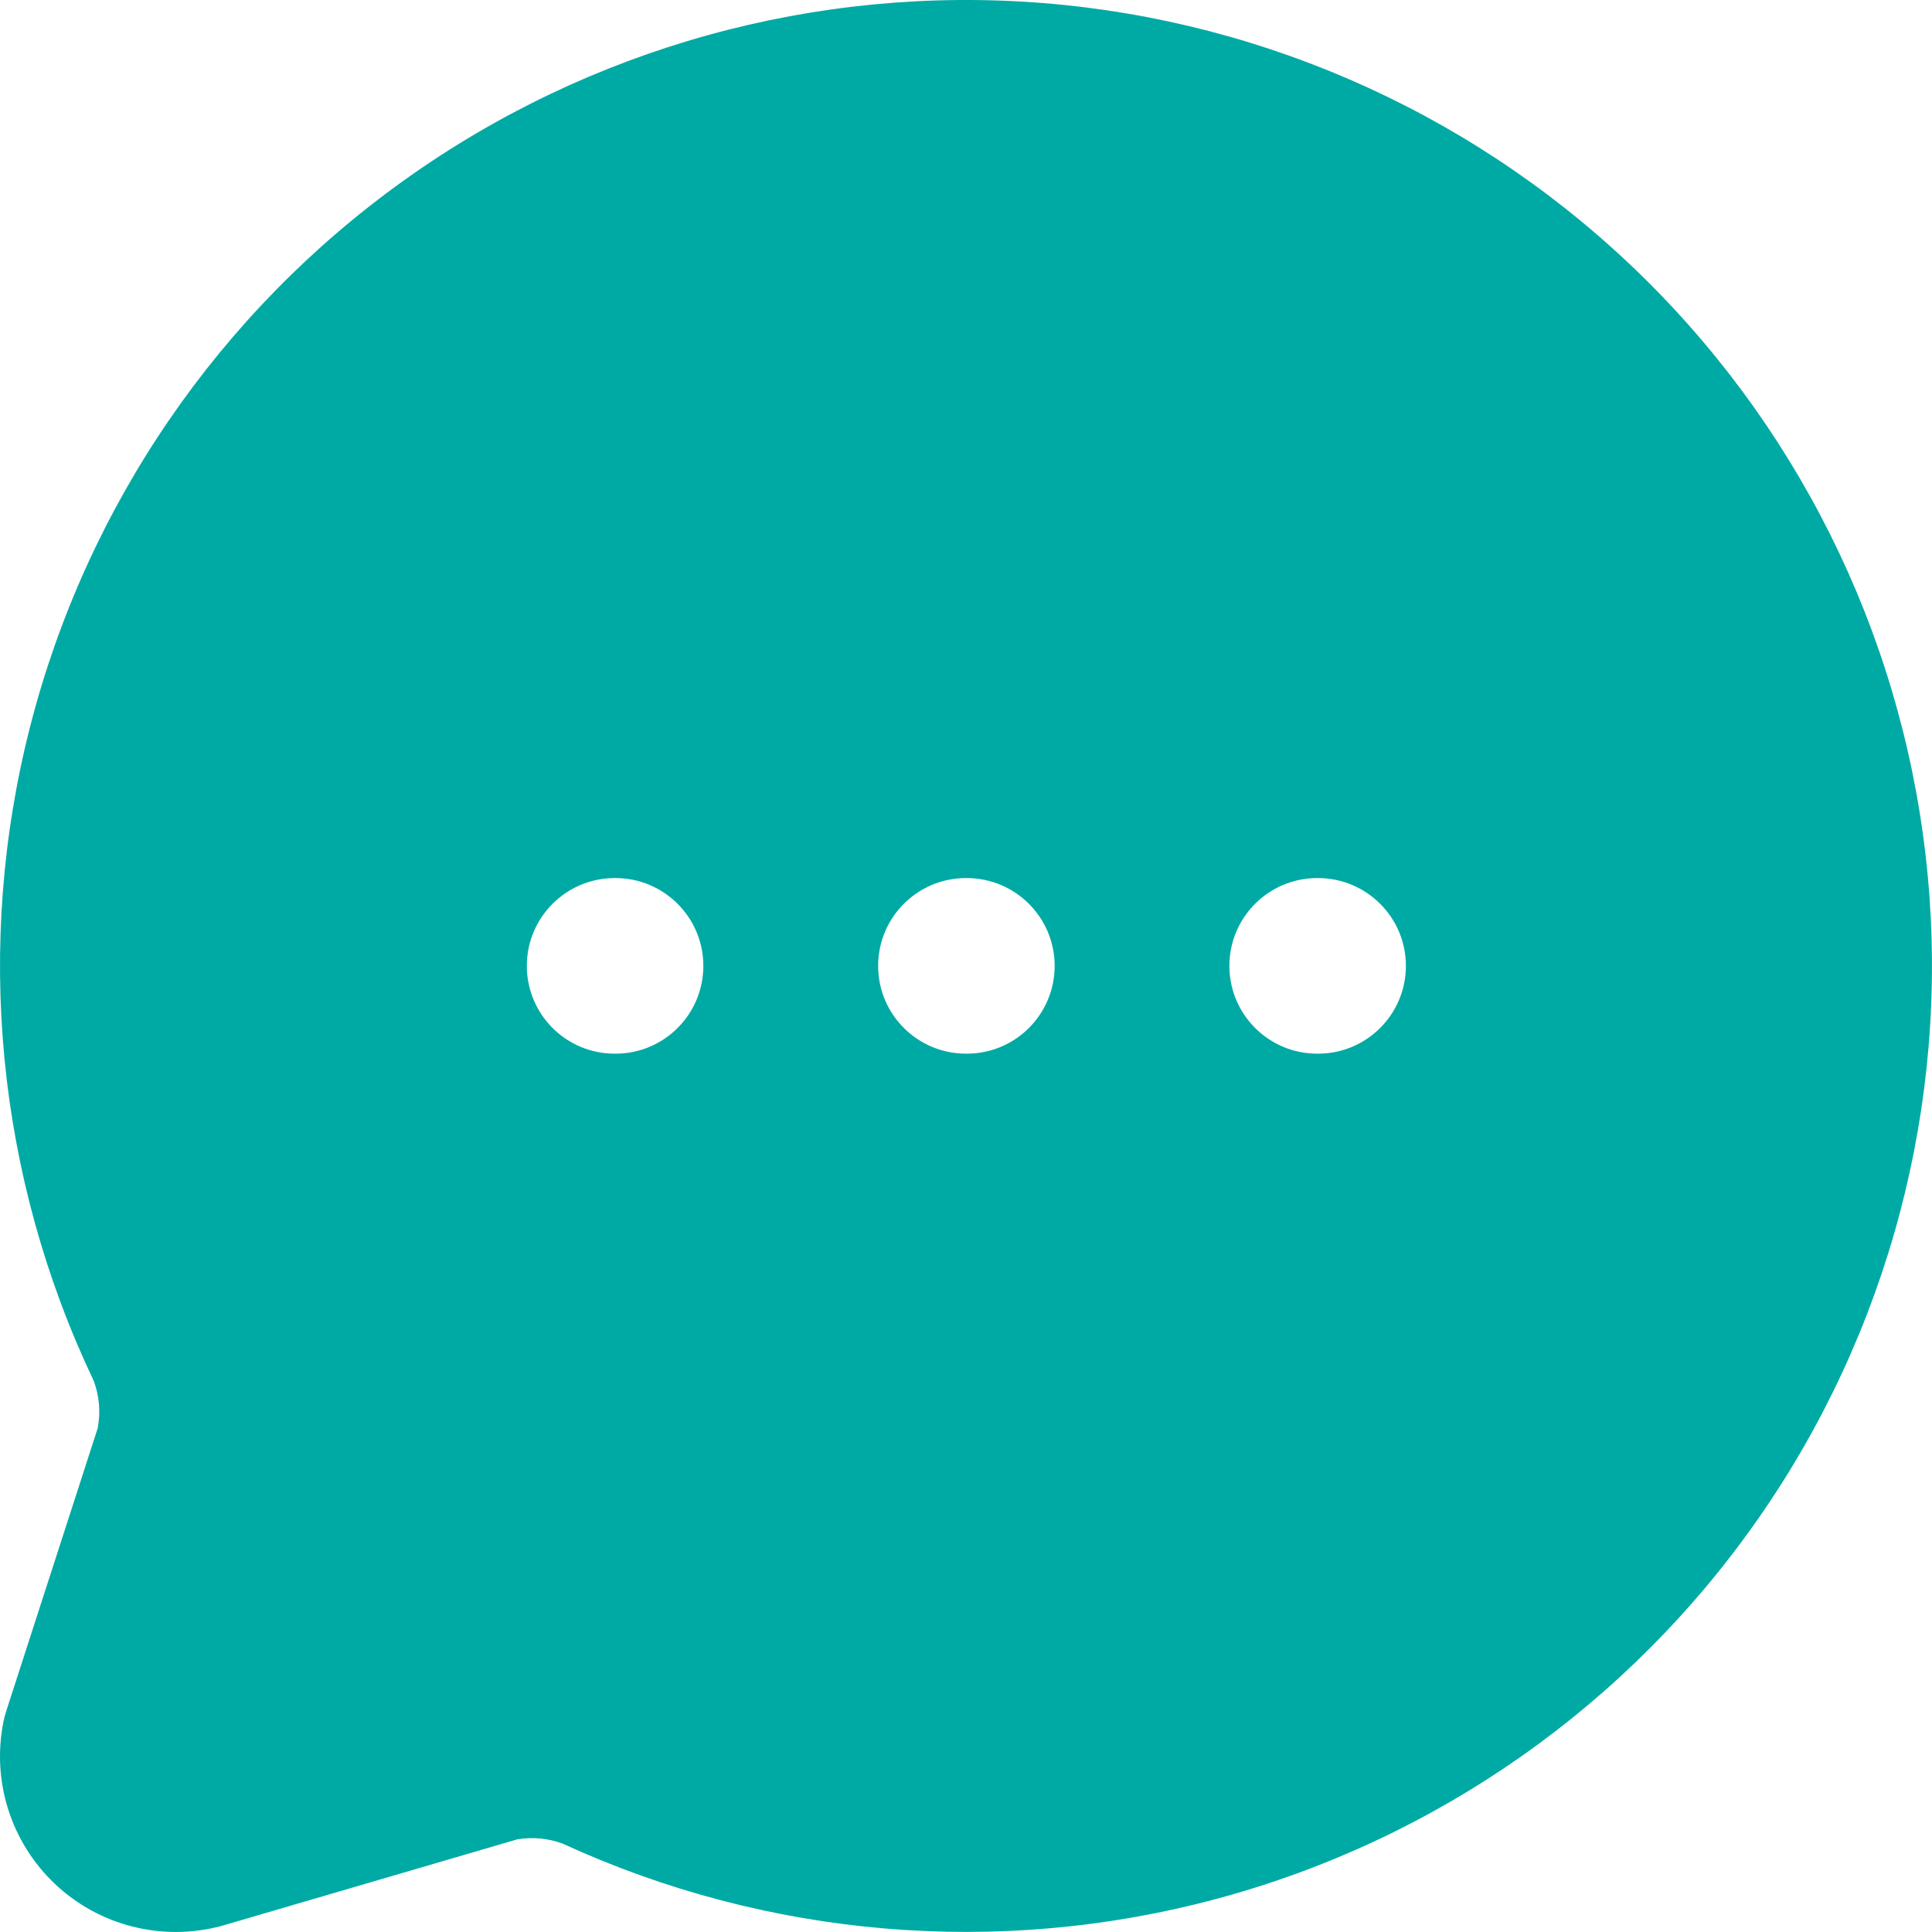
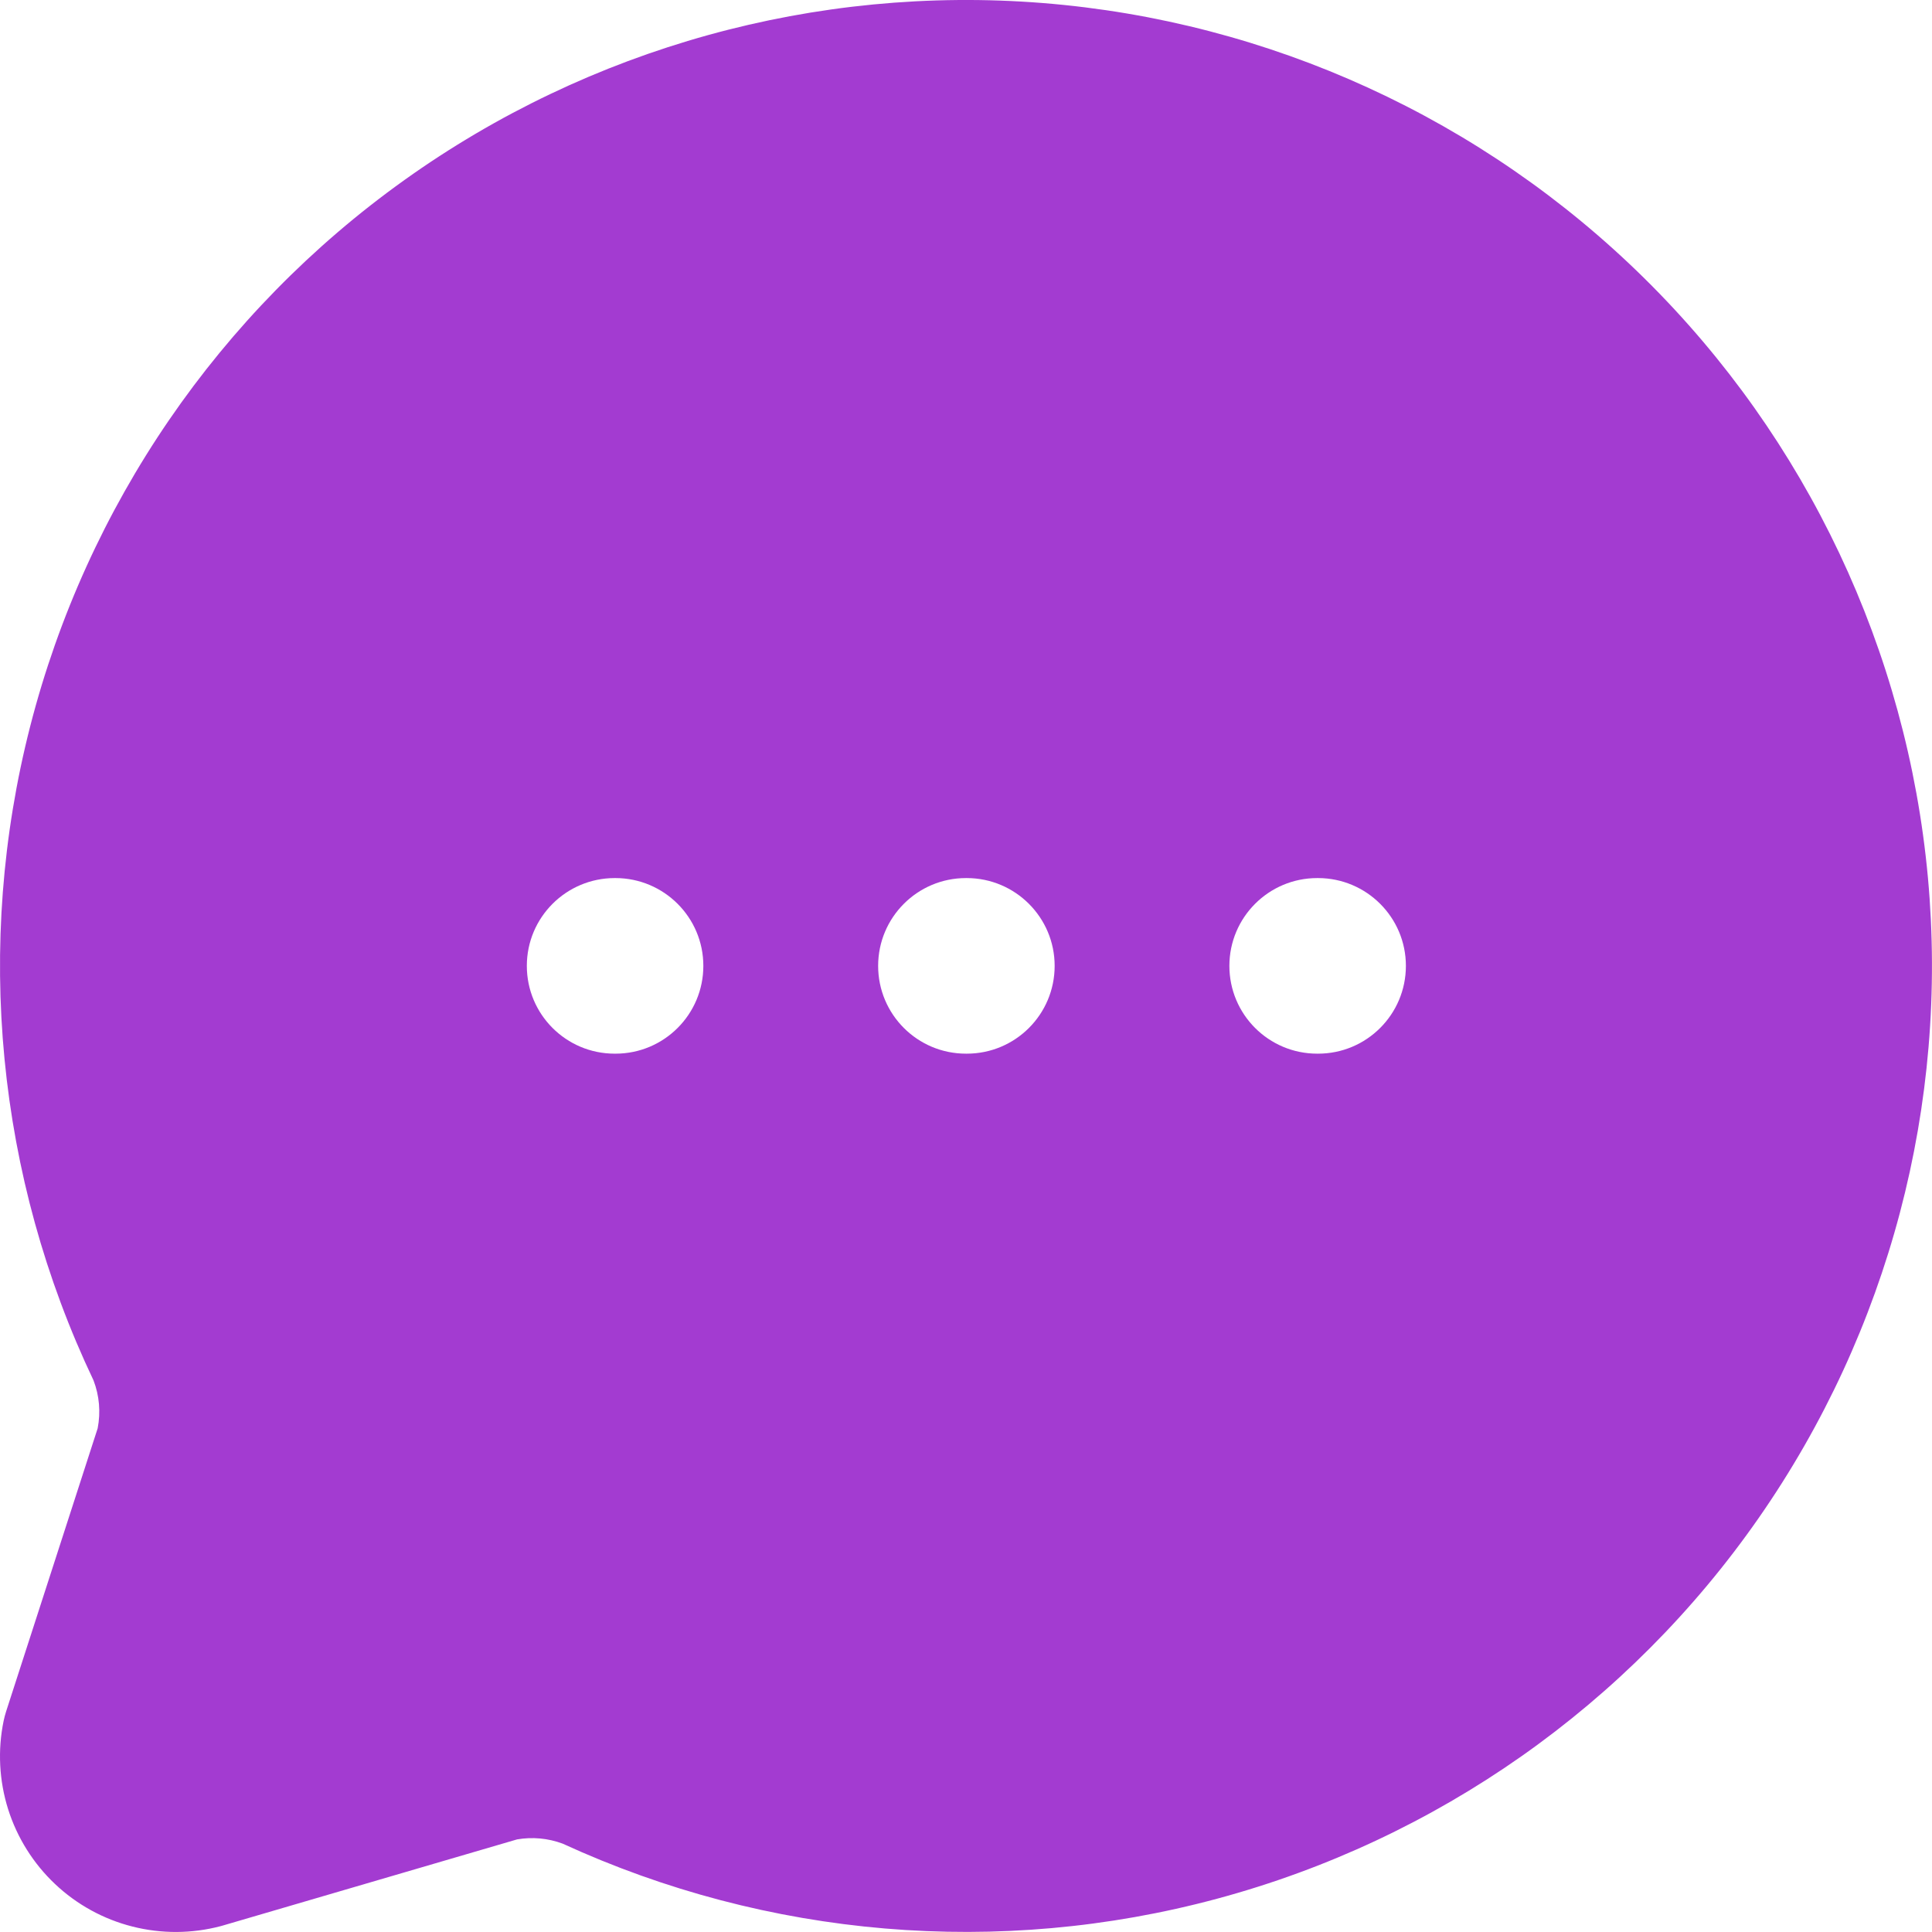
<svg xmlns="http://www.w3.org/2000/svg" viewBox="0 0 29.333 29.334" fill="none">
-   <path id="Vector" d="M6.141 2.733C8.953 0.724 12.386 -0.228 15.831 0.046C19.277 0.321 22.515 1.804 24.974 4.233C27.433 6.662 28.955 9.882 29.272 13.324C29.588 16.766 28.679 20.209 26.704 23.046C24.73 25.883 21.815 27.931 18.478 28.829C15.169 29.72 11.654 29.422 8.542 27.992C8.321 27.91 8.083 27.888 7.851 27.928L3.383 29.236C3.372 29.239 3.361 29.242 3.351 29.245C2.912 29.361 2.45 29.363 2.01 29.251C1.57 29.14 1.165 28.917 0.835 28.605C0.505 28.293 0.26 27.902 0.123 27.469C-0.013 27.036 -0.037 26.574 0.055 26.129C0.065 26.082 0.077 26.034 0.092 25.988L1.483 21.686C1.53 21.442 1.509 21.191 1.42 20.959C-0.051 17.864 -0.392 14.35 0.458 11.029C1.316 7.68 3.328 4.742 6.141 2.733ZM9.332 13.332C8.596 13.333 7.999 13.929 7.999 14.665C7.999 15.402 8.596 15.998 9.332 15.998H9.346C10.082 15.998 10.679 15.402 10.679 14.665C10.679 13.929 10.082 13.333 9.346 13.332H9.332ZM14.666 13.332C13.93 13.332 13.333 13.929 13.333 14.665C13.333 15.402 13.93 15.998 14.666 15.998H14.68C15.416 15.998 16.013 15.402 16.013 14.665C16.013 13.93 15.416 13.333 14.68 13.332H14.666ZM19.999 13.332C19.263 13.332 18.666 13.929 18.666 14.665C18.666 15.402 19.263 15.998 19.999 15.998H20.013C20.749 15.998 21.346 15.402 21.346 14.665C21.346 13.929 20.749 13.333 20.013 13.332H19.999Z" fill="#00AAA4" />
+   <path id="Vector" d="M6.141 2.733C8.953 0.724 12.386 -0.228 15.831 0.046C19.277 0.321 22.515 1.804 24.974 4.233C27.433 6.662 28.955 9.882 29.272 13.324C29.588 16.766 28.679 20.209 26.704 23.046C24.73 25.883 21.815 27.931 18.478 28.829C15.169 29.72 11.654 29.422 8.542 27.992C8.321 27.91 8.083 27.888 7.851 27.928L3.383 29.236C3.372 29.239 3.361 29.242 3.351 29.245C2.912 29.361 2.45 29.363 2.01 29.251C1.57 29.14 1.165 28.917 0.835 28.605C0.505 28.293 0.26 27.902 0.123 27.469C-0.013 27.036 -0.037 26.574 0.055 26.129C0.065 26.082 0.077 26.034 0.092 25.988L1.483 21.686C1.53 21.442 1.509 21.191 1.42 20.959C-0.051 17.864 -0.392 14.35 0.458 11.029C1.316 7.68 3.328 4.742 6.141 2.733ZM9.332 13.332C8.596 13.333 7.999 13.929 7.999 14.665C7.999 15.402 8.596 15.998 9.332 15.998H9.346C10.082 15.998 10.679 15.402 10.679 14.665C10.679 13.929 10.082 13.333 9.346 13.332H9.332ZM14.666 13.332C13.93 13.332 13.333 13.929 13.333 14.665C13.333 15.402 13.93 15.998 14.666 15.998H14.68C15.416 15.998 16.013 15.402 16.013 14.665C16.013 13.93 15.416 13.333 14.68 13.332H14.666ZM19.999 13.332C19.263 13.332 18.666 13.929 18.666 14.665C18.666 15.402 19.263 15.998 19.999 15.998H20.013C20.749 15.998 21.346 15.402 21.346 14.665C21.346 13.929 20.749 13.333 20.013 13.332H19.999Z" fill="#A33BD1" />
</svg>
